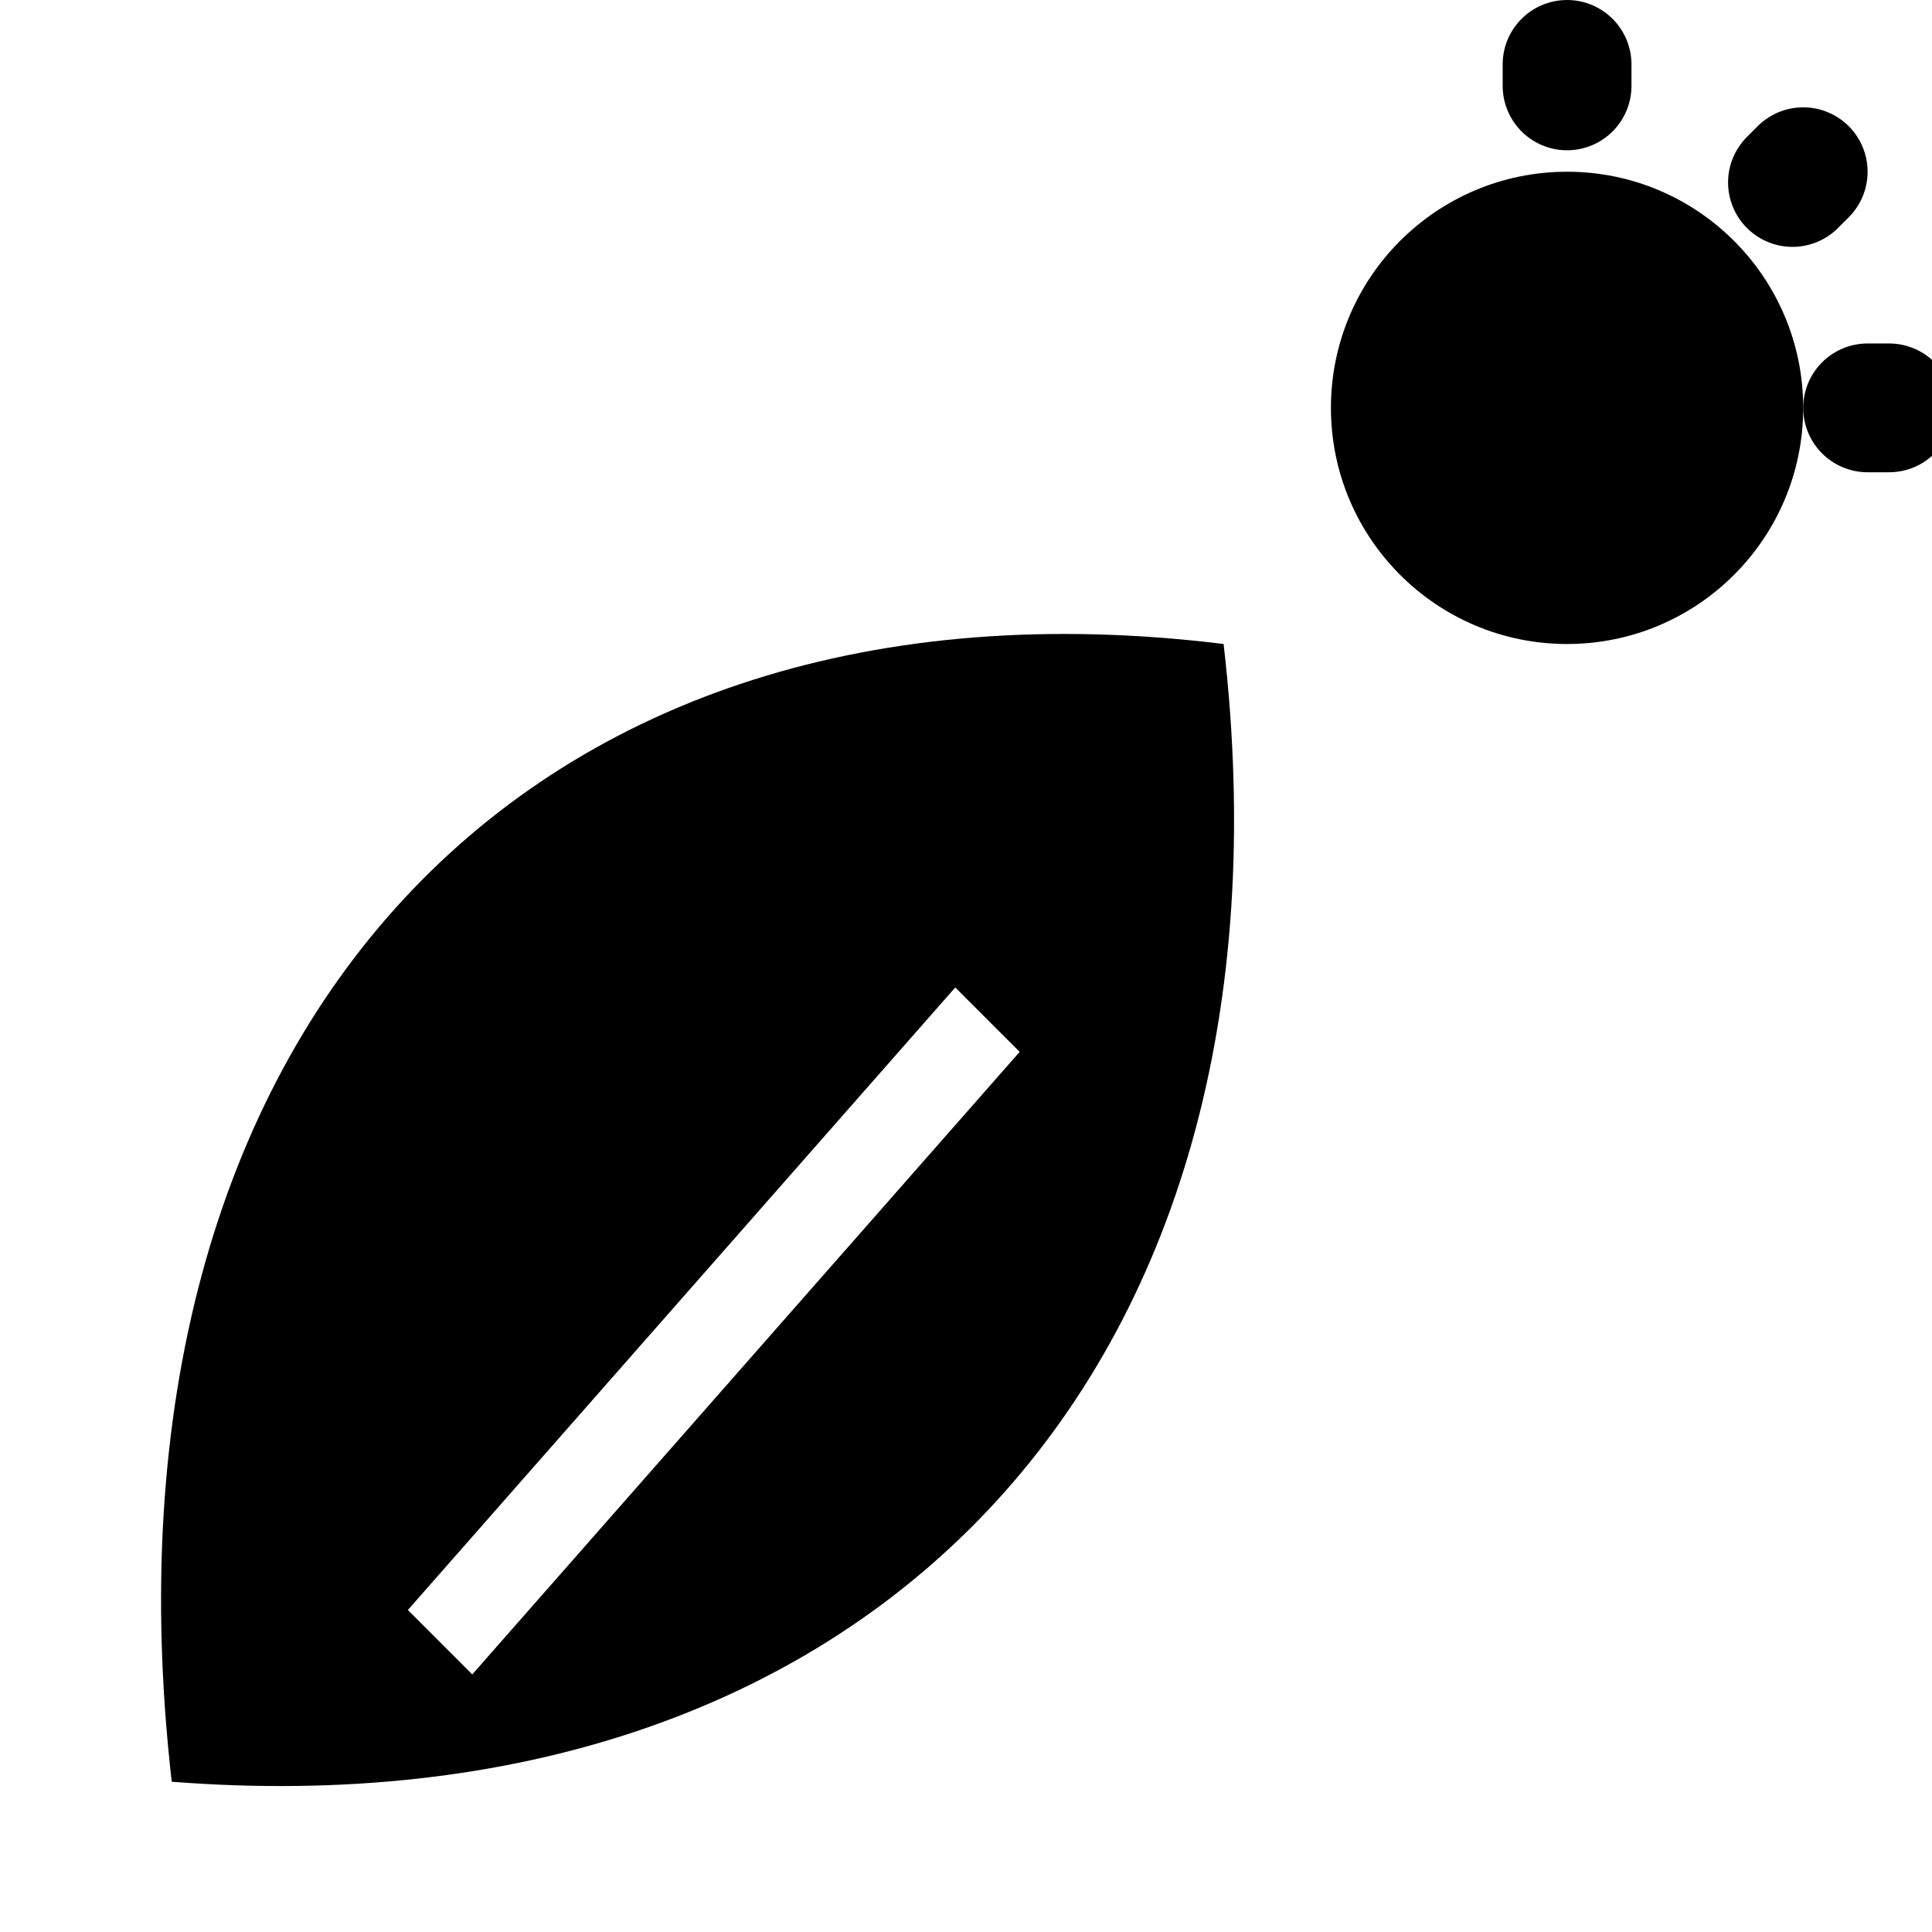
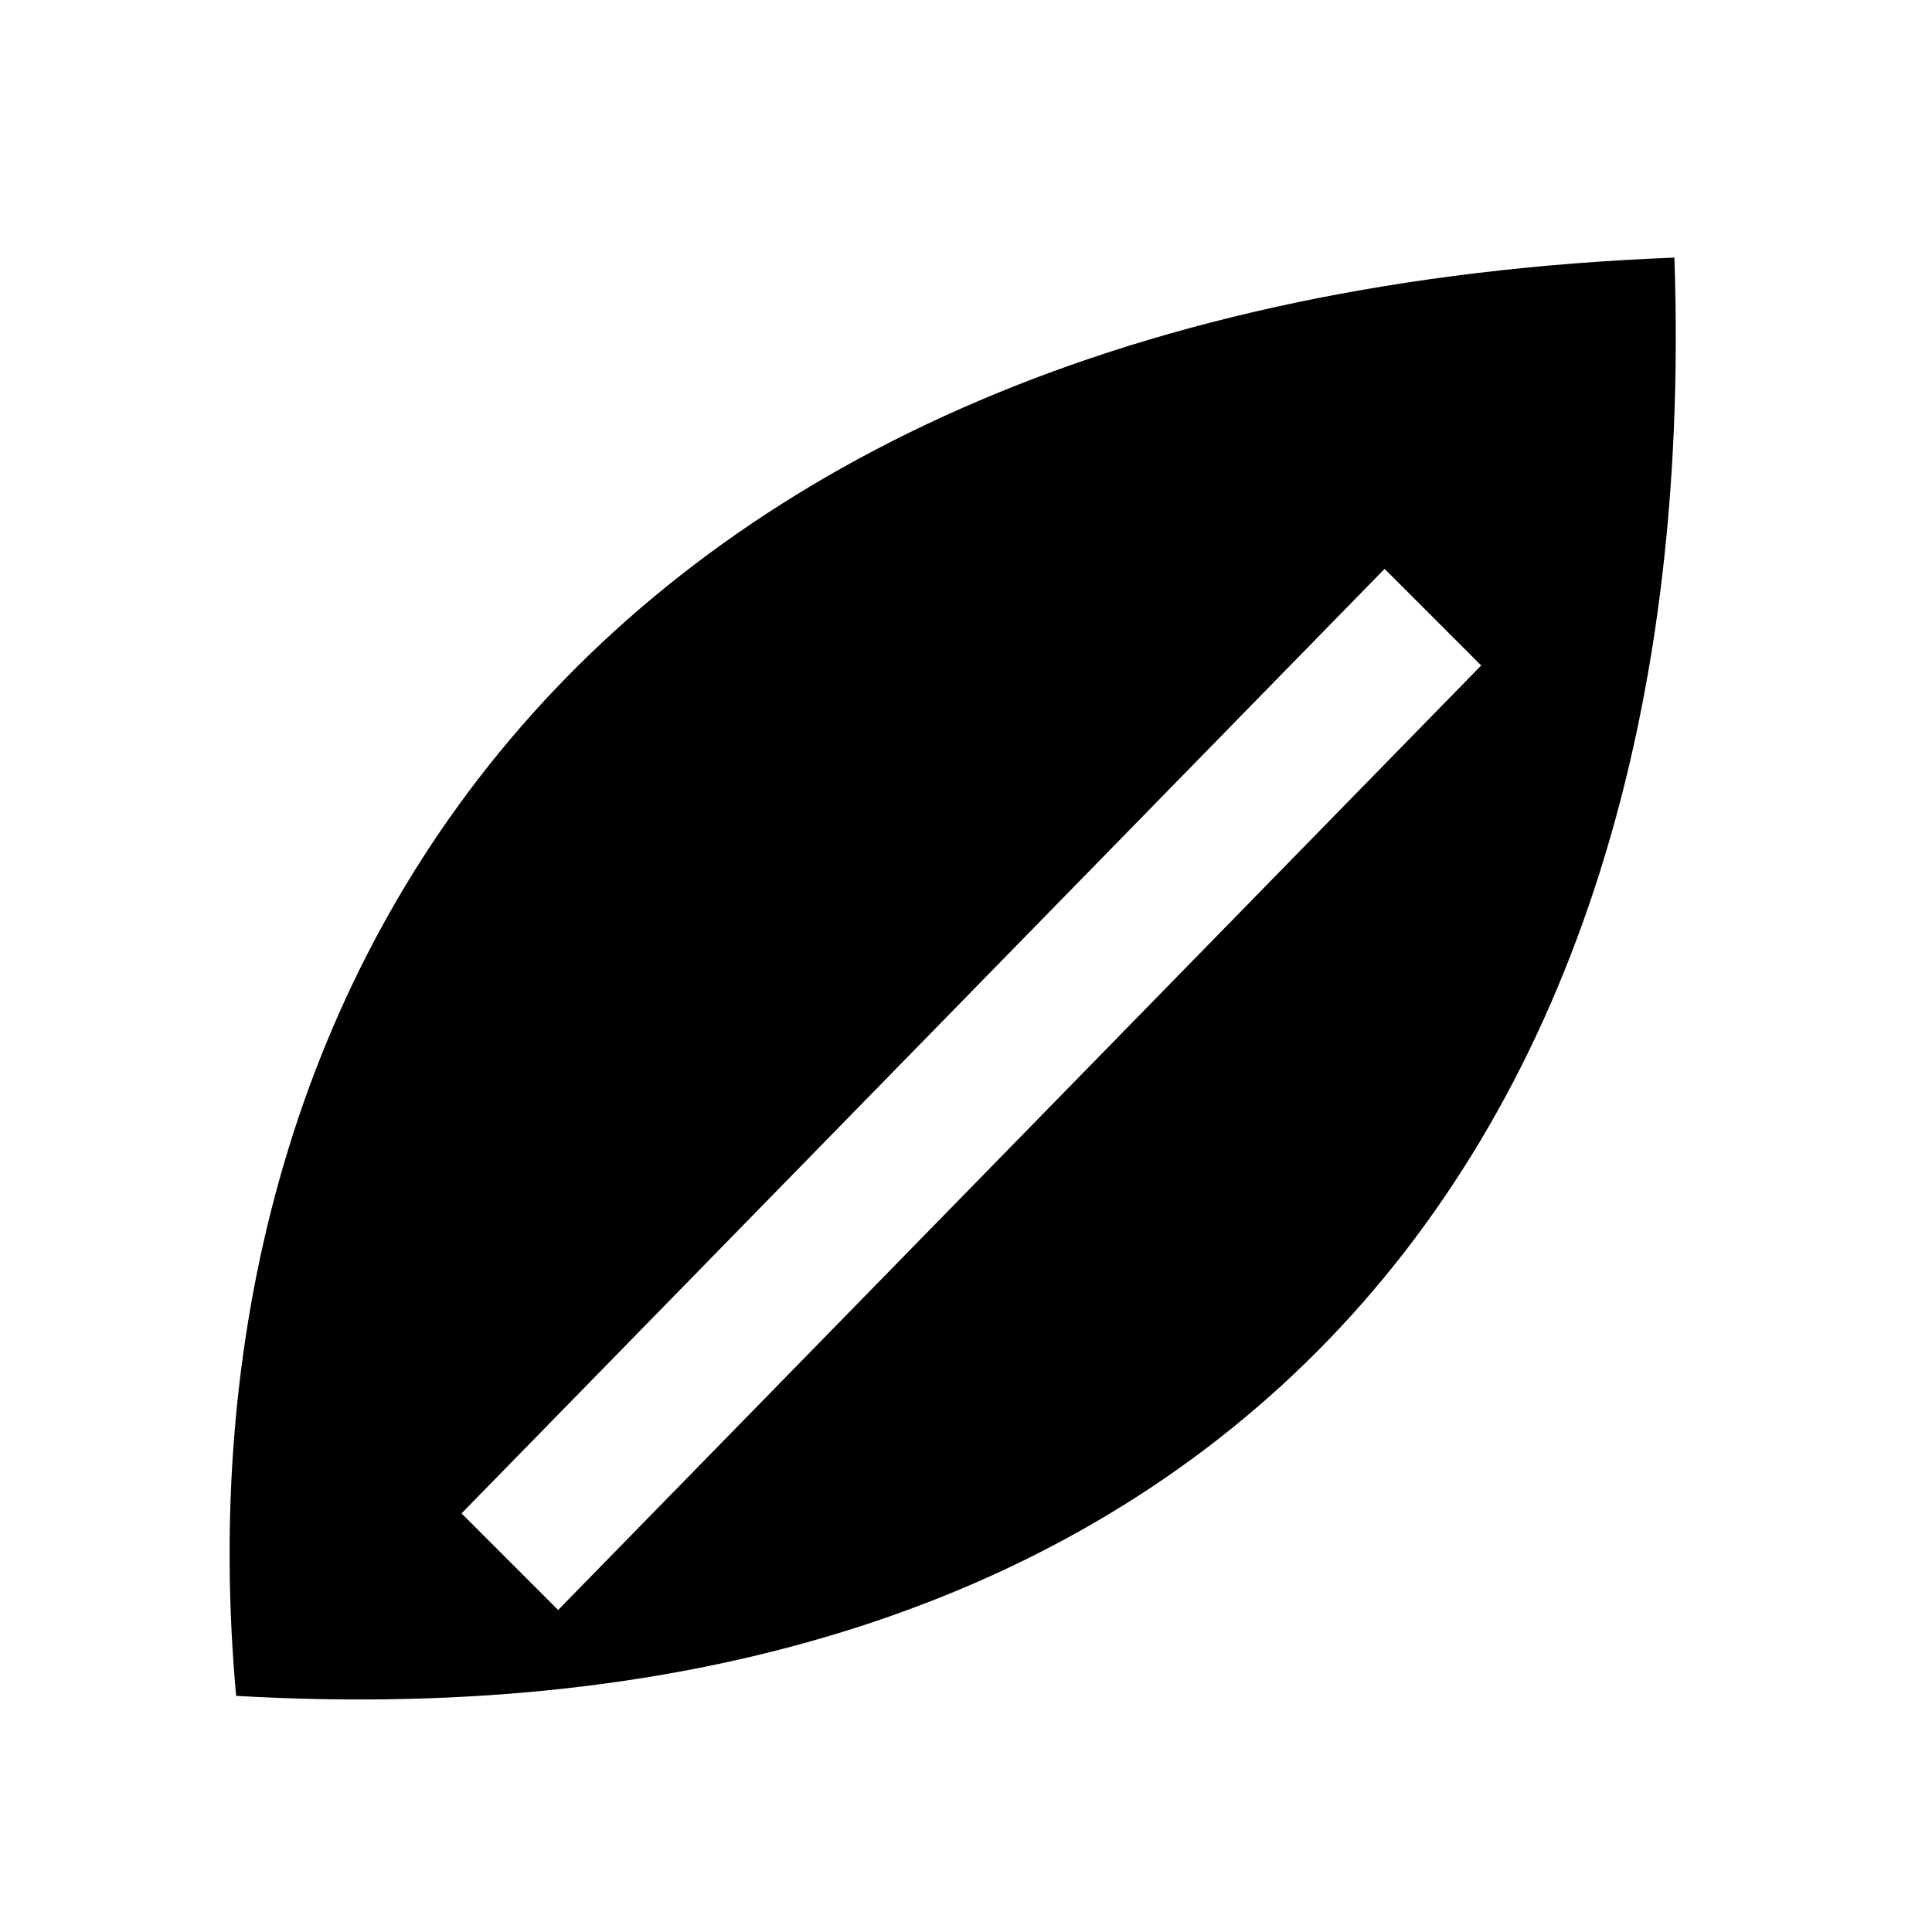
<svg xmlns="http://www.w3.org/2000/svg" width="18" height="18" viewBox="0 0 18 18">
-   <path fill="#000" fill-rule="evenodd" d="     M1.6 16.6     C0.8 9.6 4.9 5.2 11.4 6.0     C12.2 12.9 8.0 17.1 1.6 16.6 Z     M3.8 15.0     L8.9 9.2 L9.5 9.8 L4.4 15.6 Z" />
-   <circle cx="14.6" cy="3.8" r="2.2" fill="#000" />
-   <path fill="none" stroke="#000" stroke-width="1.2" stroke-linecap="round" d="     M14.6 0.6 L14.6 0.8     M17.6 3.8 L17.4 3.8     M16.8 1.6 L16.7 1.7" />
+   <path fill="#000" fill-rule="evenodd" d="     M2.2 15.8     C1.6 9.2 5.4 2.8 15.6 2.4     C15.9 11.2 10.9 16.3 2.2 15.8 Z     M4.3 14.1     L12.9 5.3 L13.8 6.2 L5.2 15.0 Z" />
</svg>
